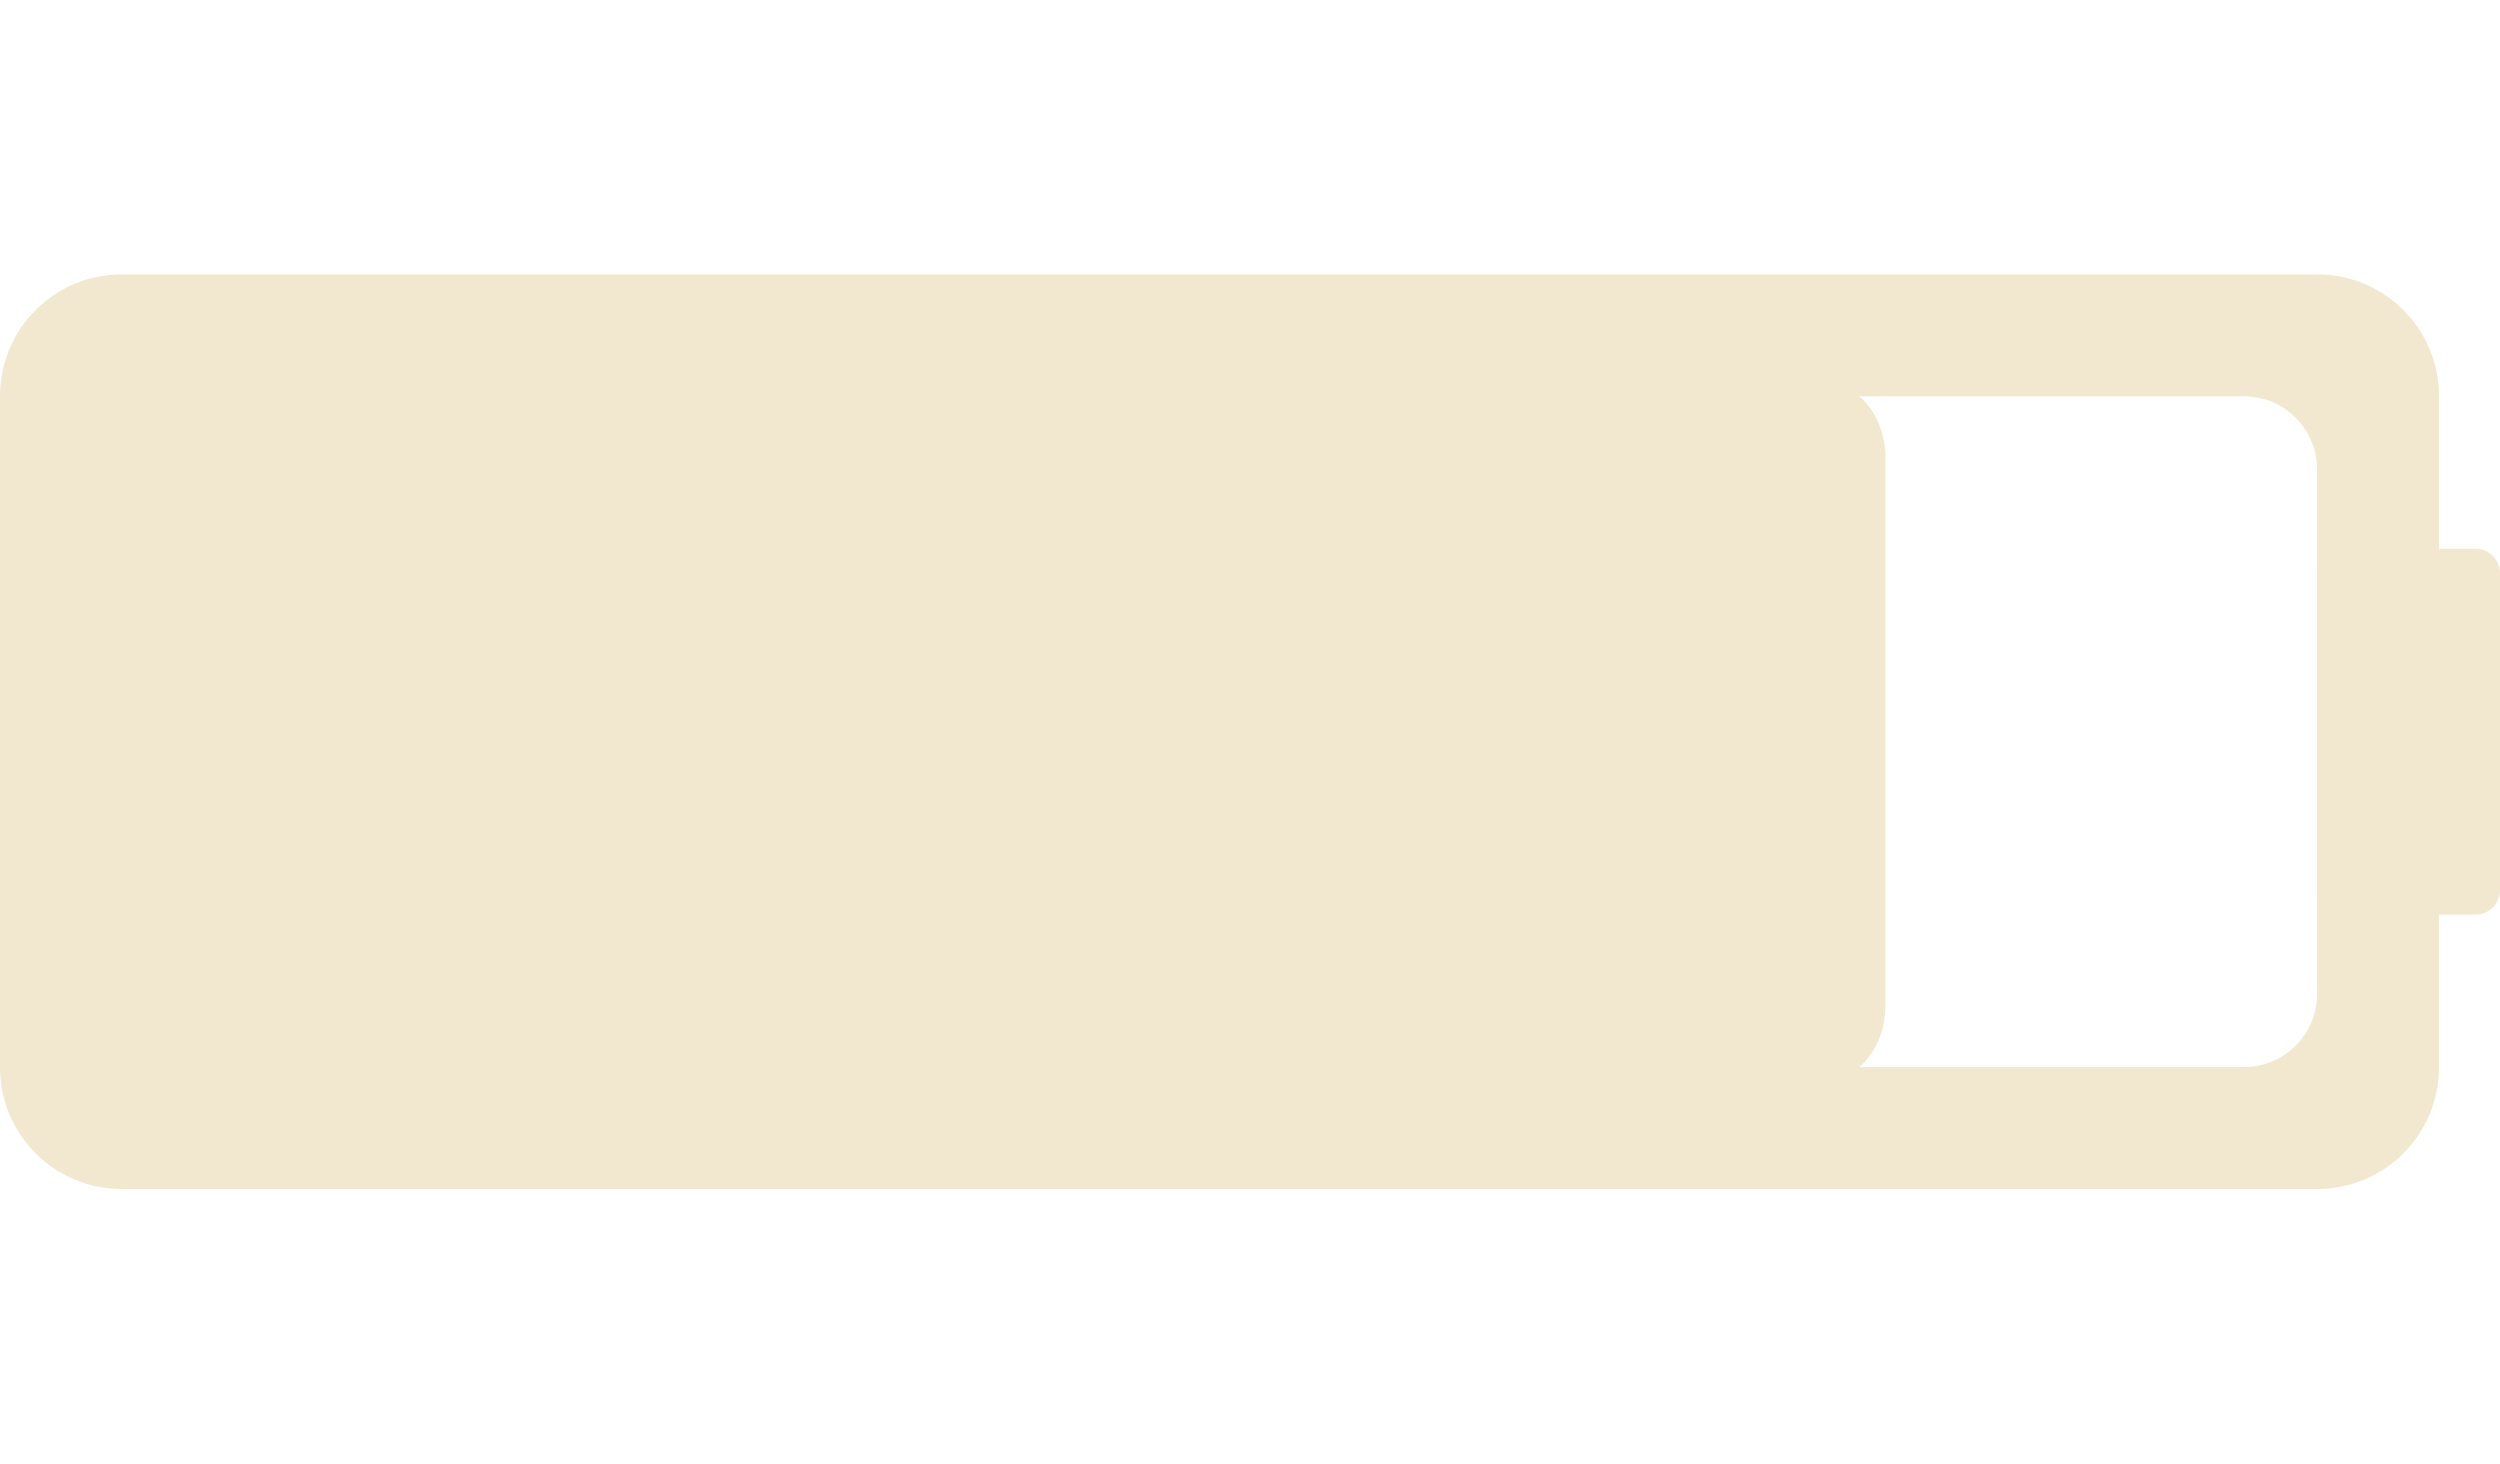
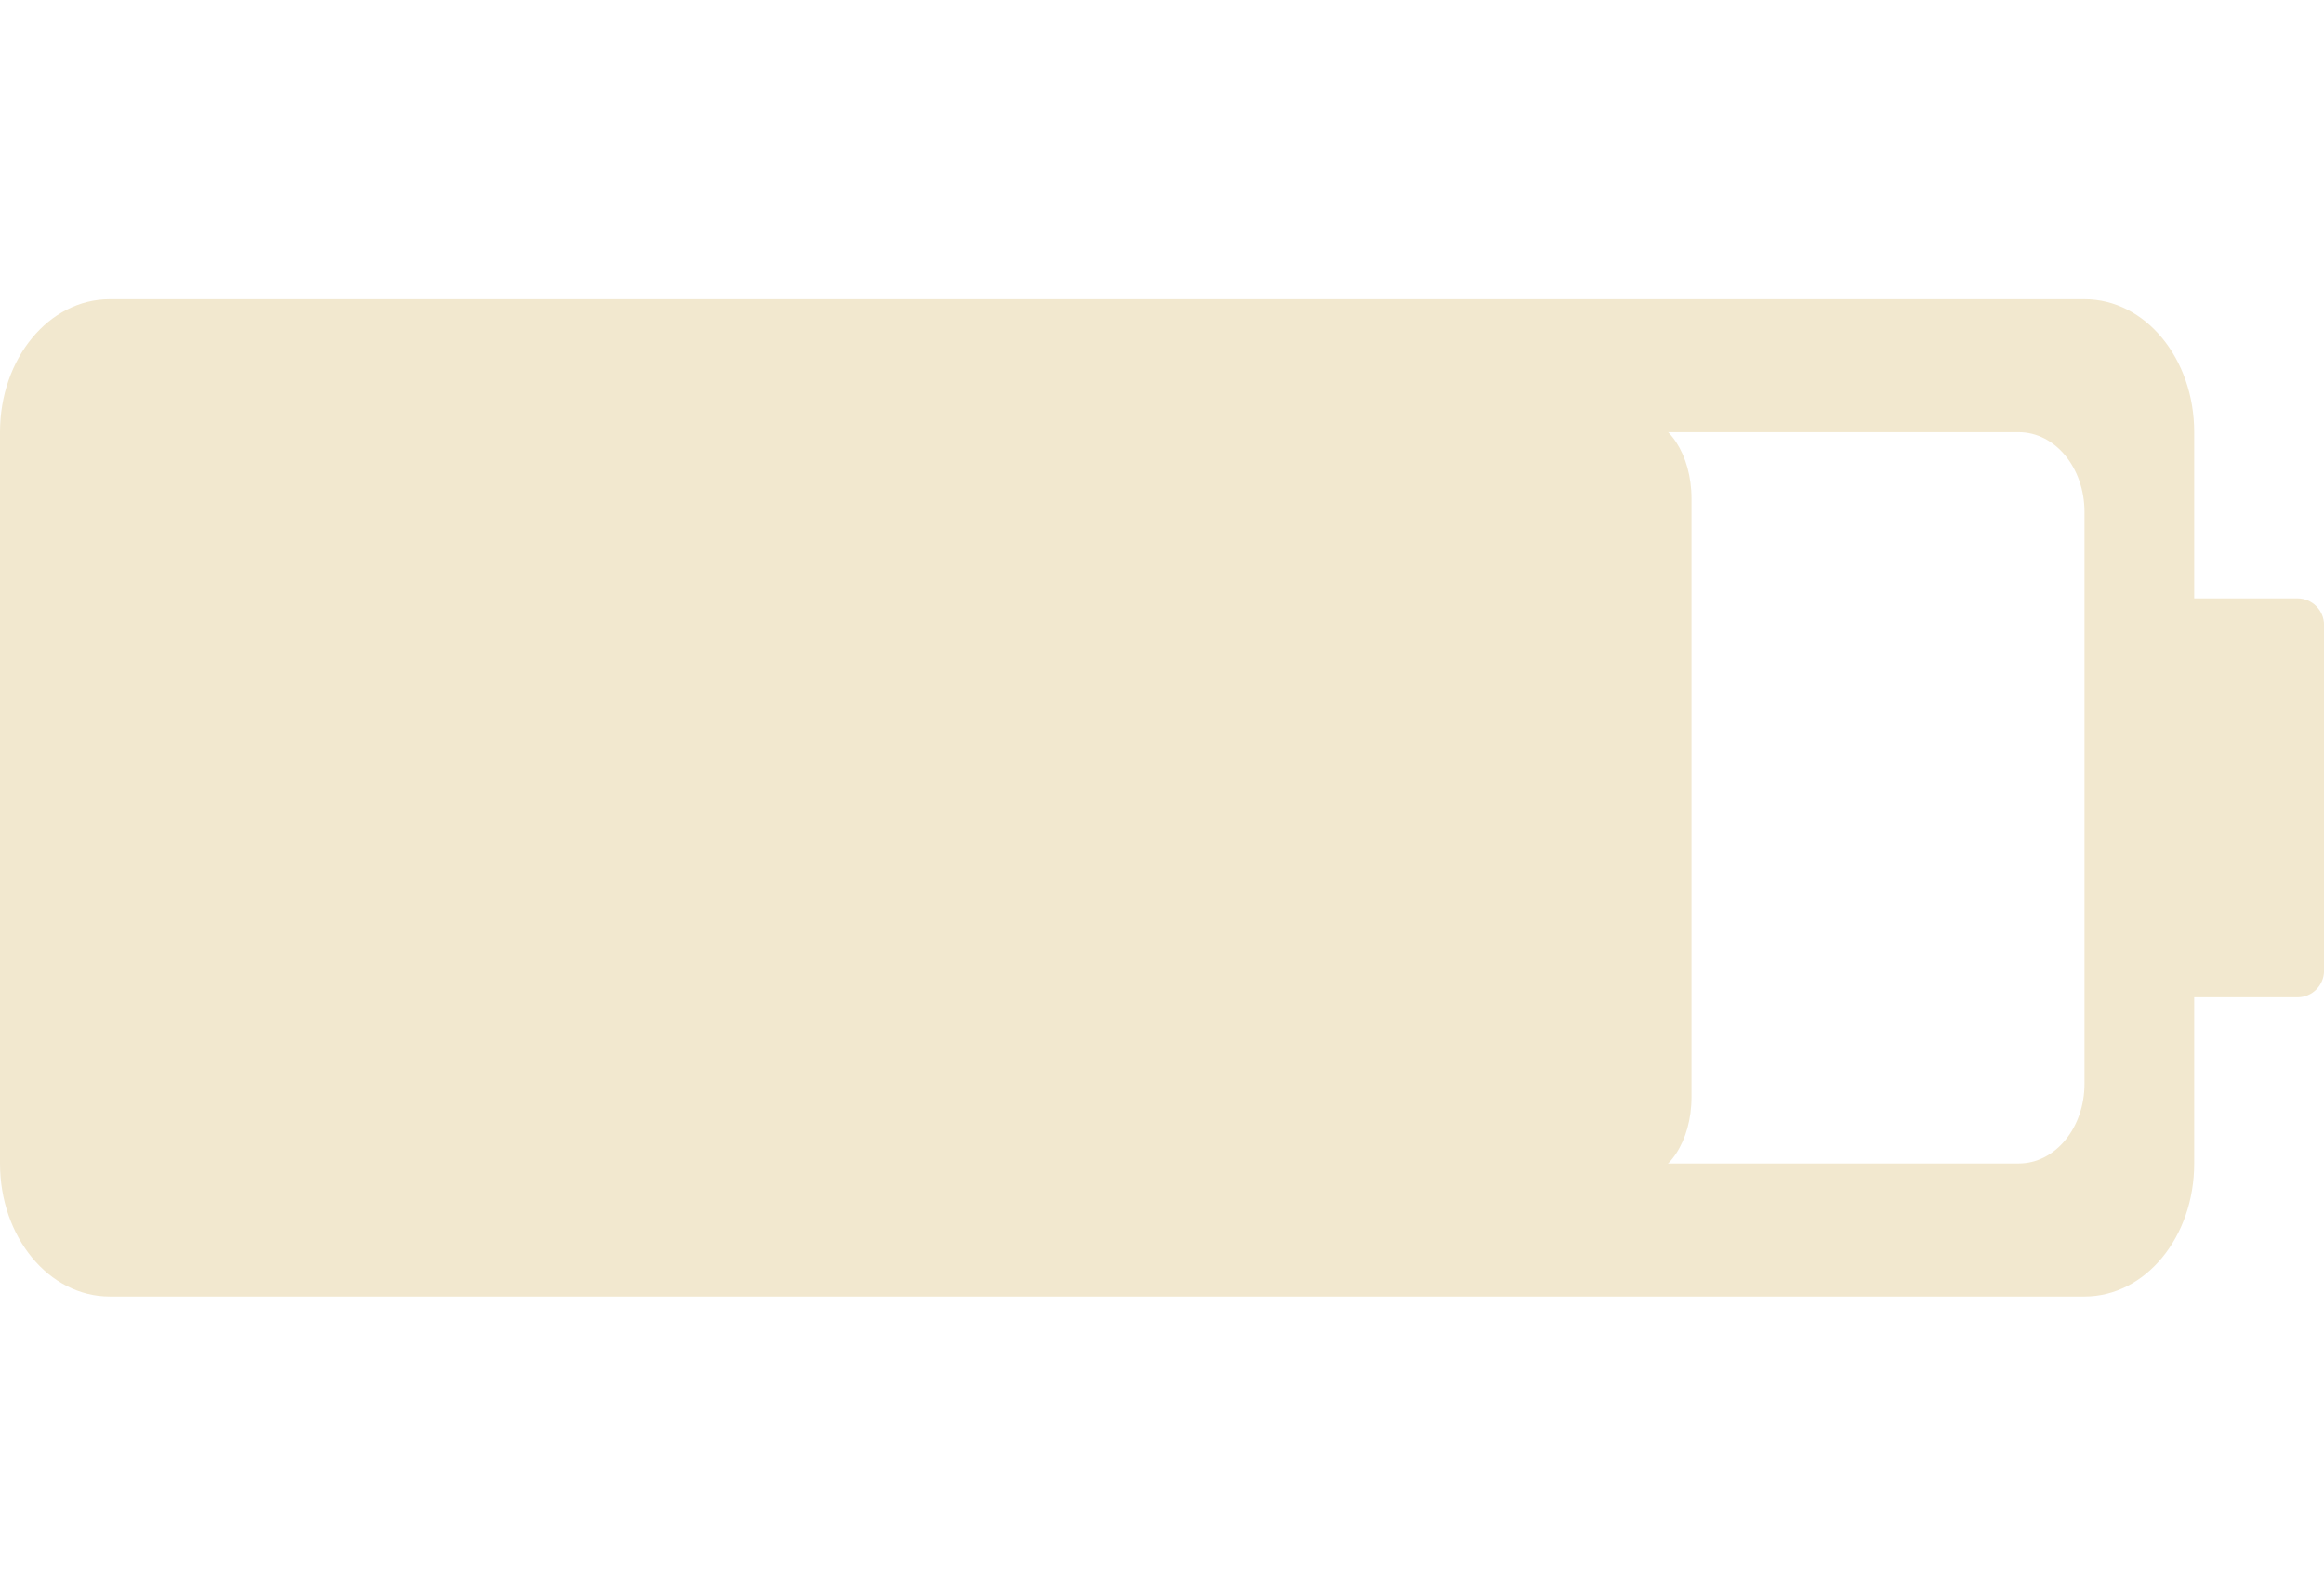
- <svg xmlns="http://www.w3.org/2000/svg" width="20.5" height="12" viewBox="0 0 20.5 12" version="1.1" id="svg1" xml:space="preserve">
+ <svg xmlns="http://www.w3.org/2000/svg" width="17.476" height="12" viewBox="0 0 17.476 12" version="1.1" id="svg1" xml:space="preserve">
  <defs id="defs1">
    <clipPath clipPathUnits="userSpaceOnUse" id="clipPath6">
      <g id="use6" />
    </clipPath>
    <clipPath clipPathUnits="userSpaceOnUse" id="clipPath8">
      <rect style="display:none;fill:#8c3939;fill-opacity:1;stroke:#2e7327;stroke-width:0;stroke-dasharray:none" id="rect8" width="18" height="5.5" x="7" y="13.25" rx="0.6" ry="0.6" d="m 7.6,13.25 h 16.8 c 0.332,0 0.6,0.268 0.6,0.6 v 4.3 c 0,0.332 -0.268,0.6 -0.6,0.6 H 7.6 C 7.268,18.75 7,18.482 7,18.15 v -4.3 c 0,-0.332 0.268,-0.6 0.6,-0.6 z" />
      <path id="lpe_path-effect8" style="fill:#8c3939;fill-opacity:1;stroke:#2e7327;stroke-width:0;stroke-dasharray:none" class="powerclip" d="m 1,7.25 h 30 v 17.5 H 1 Z m 6.6,6 c -0.332,0 -0.6,0.268 -0.6,0.6 v 4.3 c 0,0.332 0.268,0.6 0.6,0.6 h 16.8 c 0.332,0 0.6,-0.268 0.6,-0.6 v -4.3 c 0,-0.332 -0.268,-0.6 -0.6,-0.6 z" />
    </clipPath>
  </defs>
-   <g id="layer1" transform="translate(-6,-10)" style="display:inline">
-     <g id="g4" style="display:inline" transform="matrix(0.8888889,0,0,1,0.7666663,0)">
-       <rect style="display:inline;fill:#f2e8cf;fill-opacity:1;stroke:#2e7327;stroke-width:0;stroke-dasharray:none" id="rect1-7" width="16.38" height="5.7" x="6.9" y="13.15" rx="0.54" ry="0.6" />
+   <g id="layer1" transform="translate(-8,-10)">
+     <g id="g4" style="display:inline" transform="matrix(0.838702,0,0,1,2.226409,4.7683716e-7)">
+       <rect style="display:inline;fill:#f2e8cf;fill-opacity:1;stroke:#2e7327;stroke-width:0;stroke-dasharray:none" id="rect1-7" width="14.212" height="5.7" x="7.838" y="13.15" rx="0.469" ry="0.6" />
    </g>
-     <g id="g3" style="display:inline">
-       <path style="fill:#f2e8cf;fill-opacity:1;stroke:#f2e8cf;stroke-width:0;stroke-dasharray:none;stroke-opacity:1" id="rect1" width="20" height="7.5" x="6" y="12.25" rx="1" ry="1" clip-path="url(#clipPath8)" d="m 7,12.25 h 18 c 0.554,0 1,0.446 1,1 v 5.5 c 0,0.554 -0.446,1 -1,1 H 7 c -0.554,0 -1,-0.446 -1,-1 v -5.5 c 0,-0.554 0.446,-1 1,-1 z" />
-       <rect style="fill:#f2e8cf;fill-opacity:1;stroke:#2e7327;stroke-width:0;stroke-dasharray:none" id="rect2" width="1.5" height="3" x="25" y="14.5" rx="0.2" ry="0.2" />
+     <g id="g3" style="display:inline" transform="matrix(0.8161866,0,0,1,2.602881,0)">
+       <path style="fill:#f2e8cf;fill-opacity:1;stroke:#f2e8cf;stroke-width:0;stroke-dasharray:none;stroke-opacity:1" id="rect1" width="20" height="7.5" x="6" y="12.25" rx="1" ry="1" clip-path="url(#clipPath8)" d="m 7,12.25 h 18 c 0.554,0 1,0.446 1,1 v 5.5 c 0,0.554 -0.446,1 -1,1 H 7 c -0.554,0 -1,-0.446 -1,-1 v -5.5 c 0,-0.554 0.446,-1 1,-1 z" transform="matrix(1.010798,0,0,1,0.5478154,0)" />
+       <rect style="fill:#f2e8cf;fill-opacity:1;stroke:#2e7327;stroke-width:0;stroke-dasharray:none" id="rect2" width="1.838" height="3" x="26.187" y="14.5" rx="0.245" ry="0.2" />
    </g>
    <g style="display:none;fill:#bc4749;fill-opacity:1;stroke-width:0;stroke-dasharray:none" id="g9" transform="matrix(0.4,0.1071797,-0.1071797,0.4,11.56488,7.885125)">
      <path d="M 23.5,13.187 H 16 V 1 L 8.5,18.813 H 16 V 31 Z" id="path1" style="fill:#bc4749;fill-opacity:1;stroke-width:0;stroke-dasharray:none" />
    </g>
  </g>
</svg>
